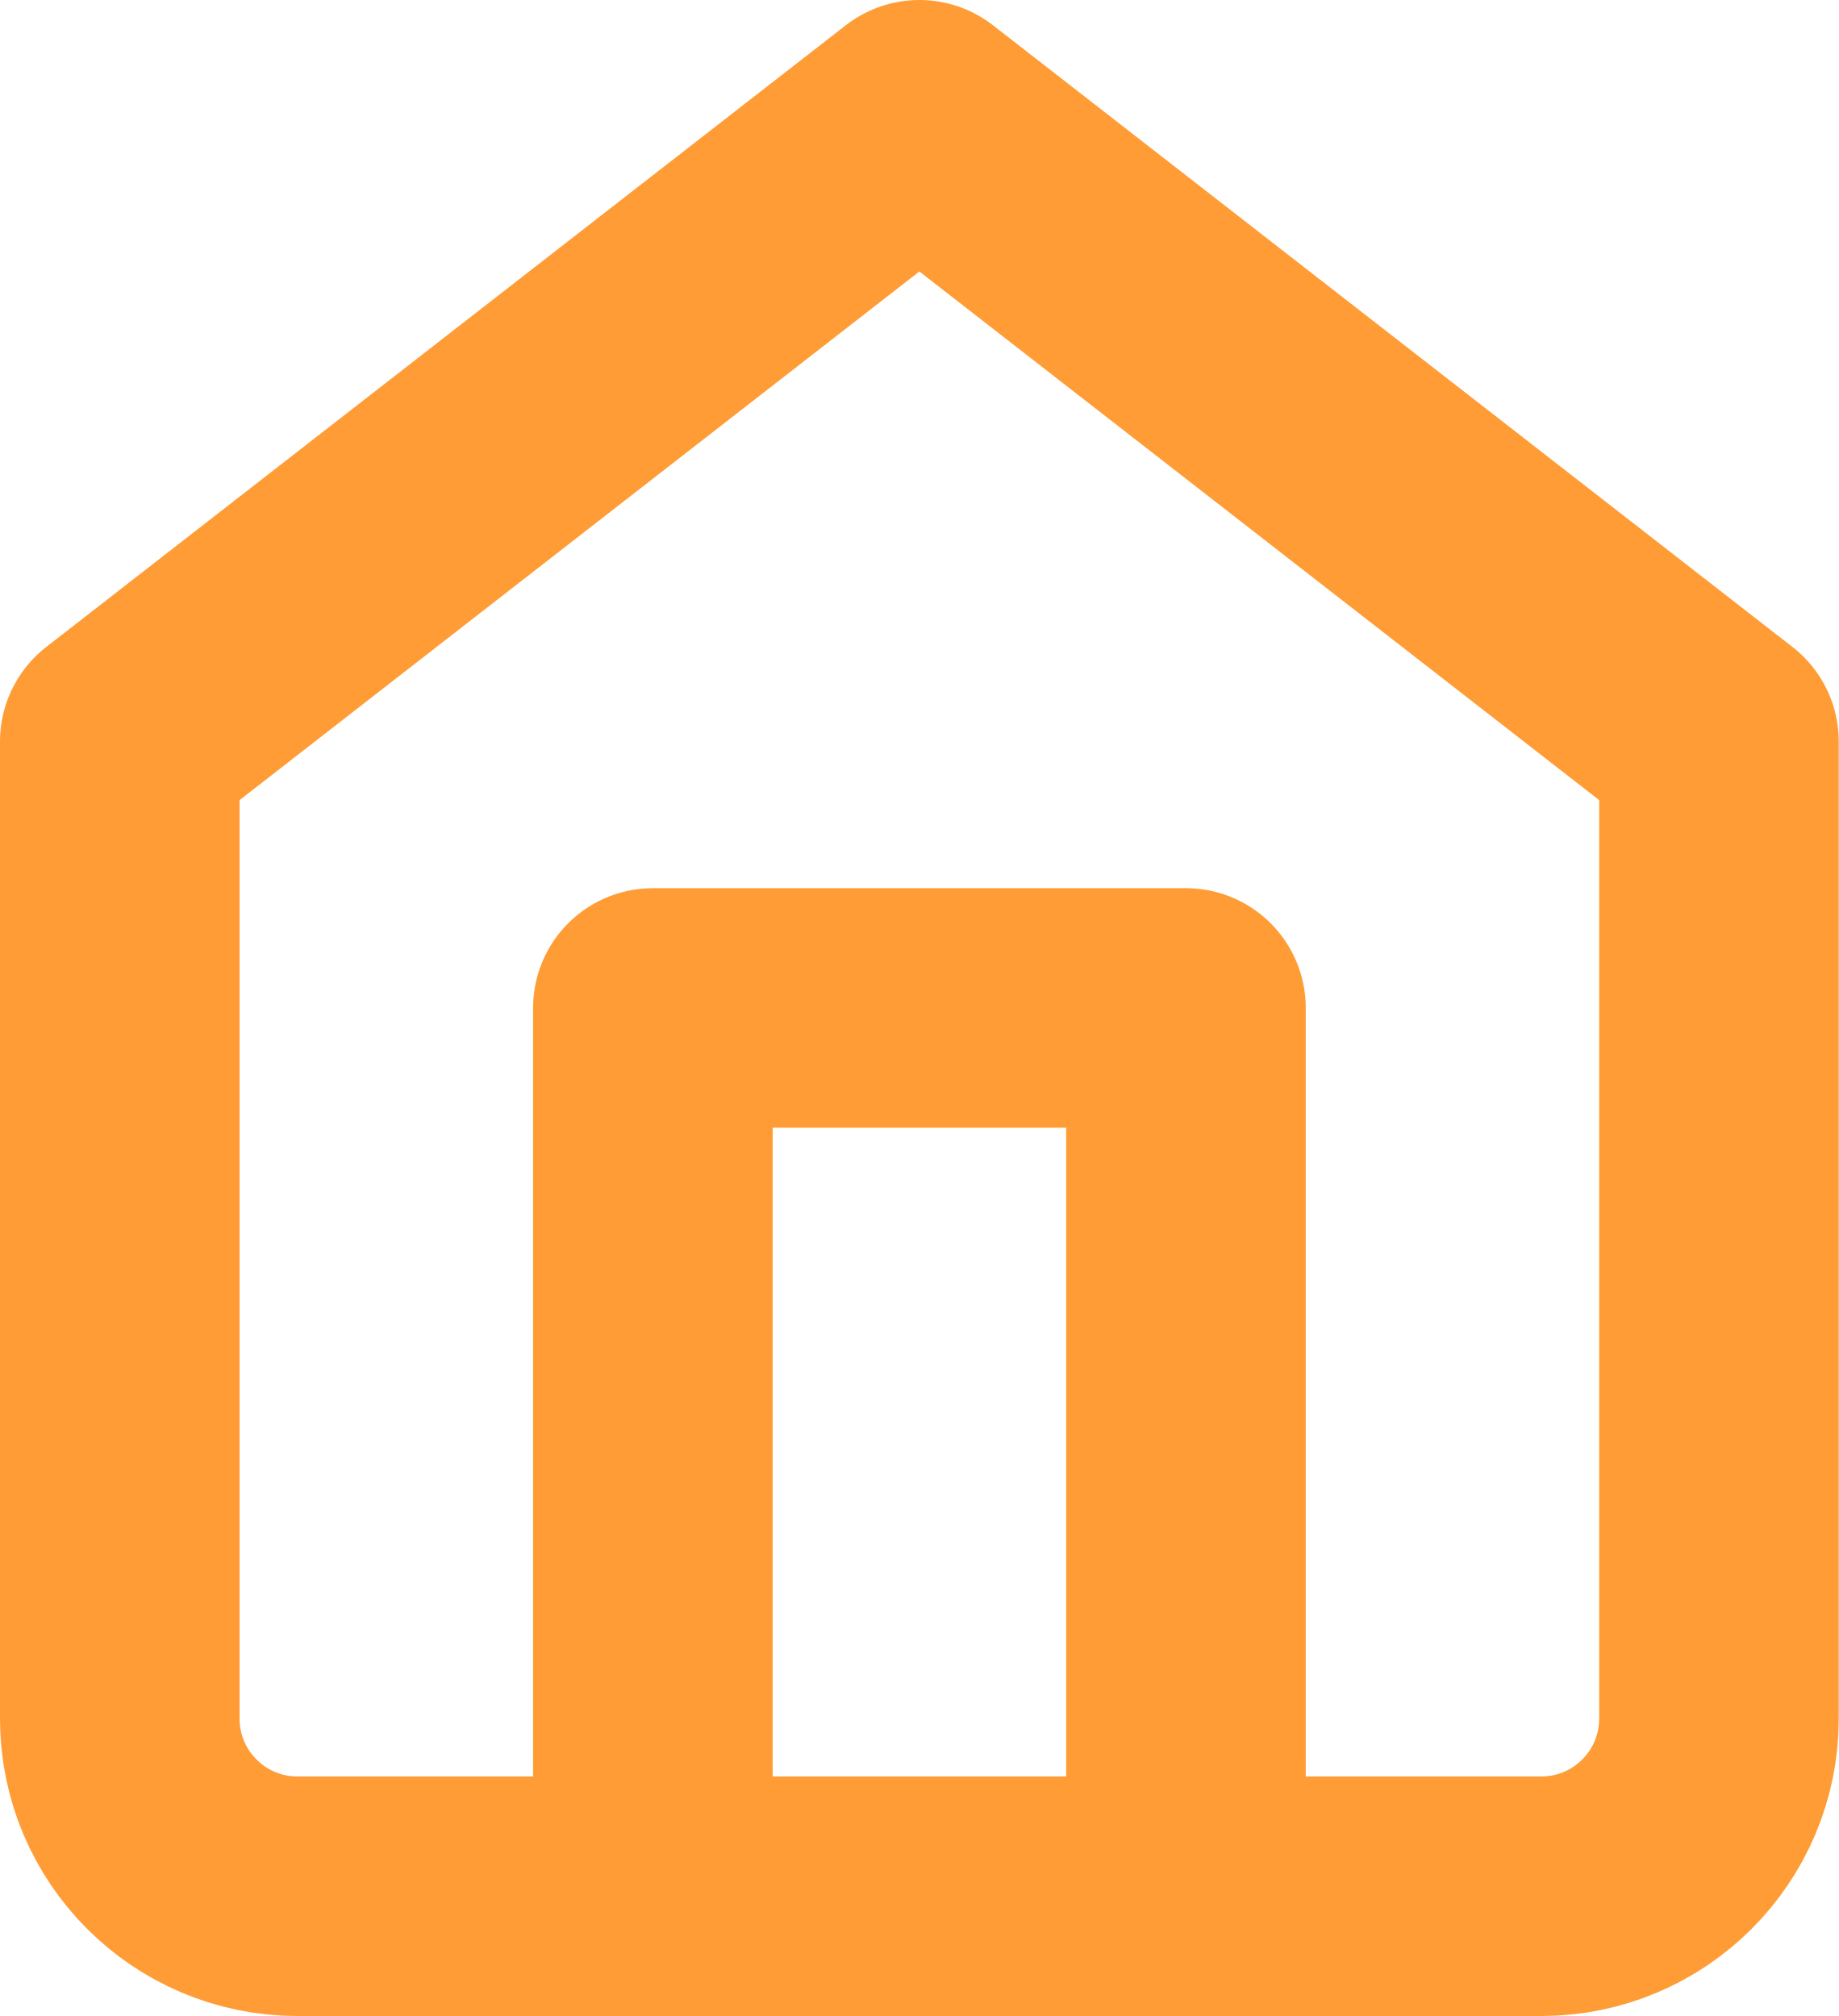
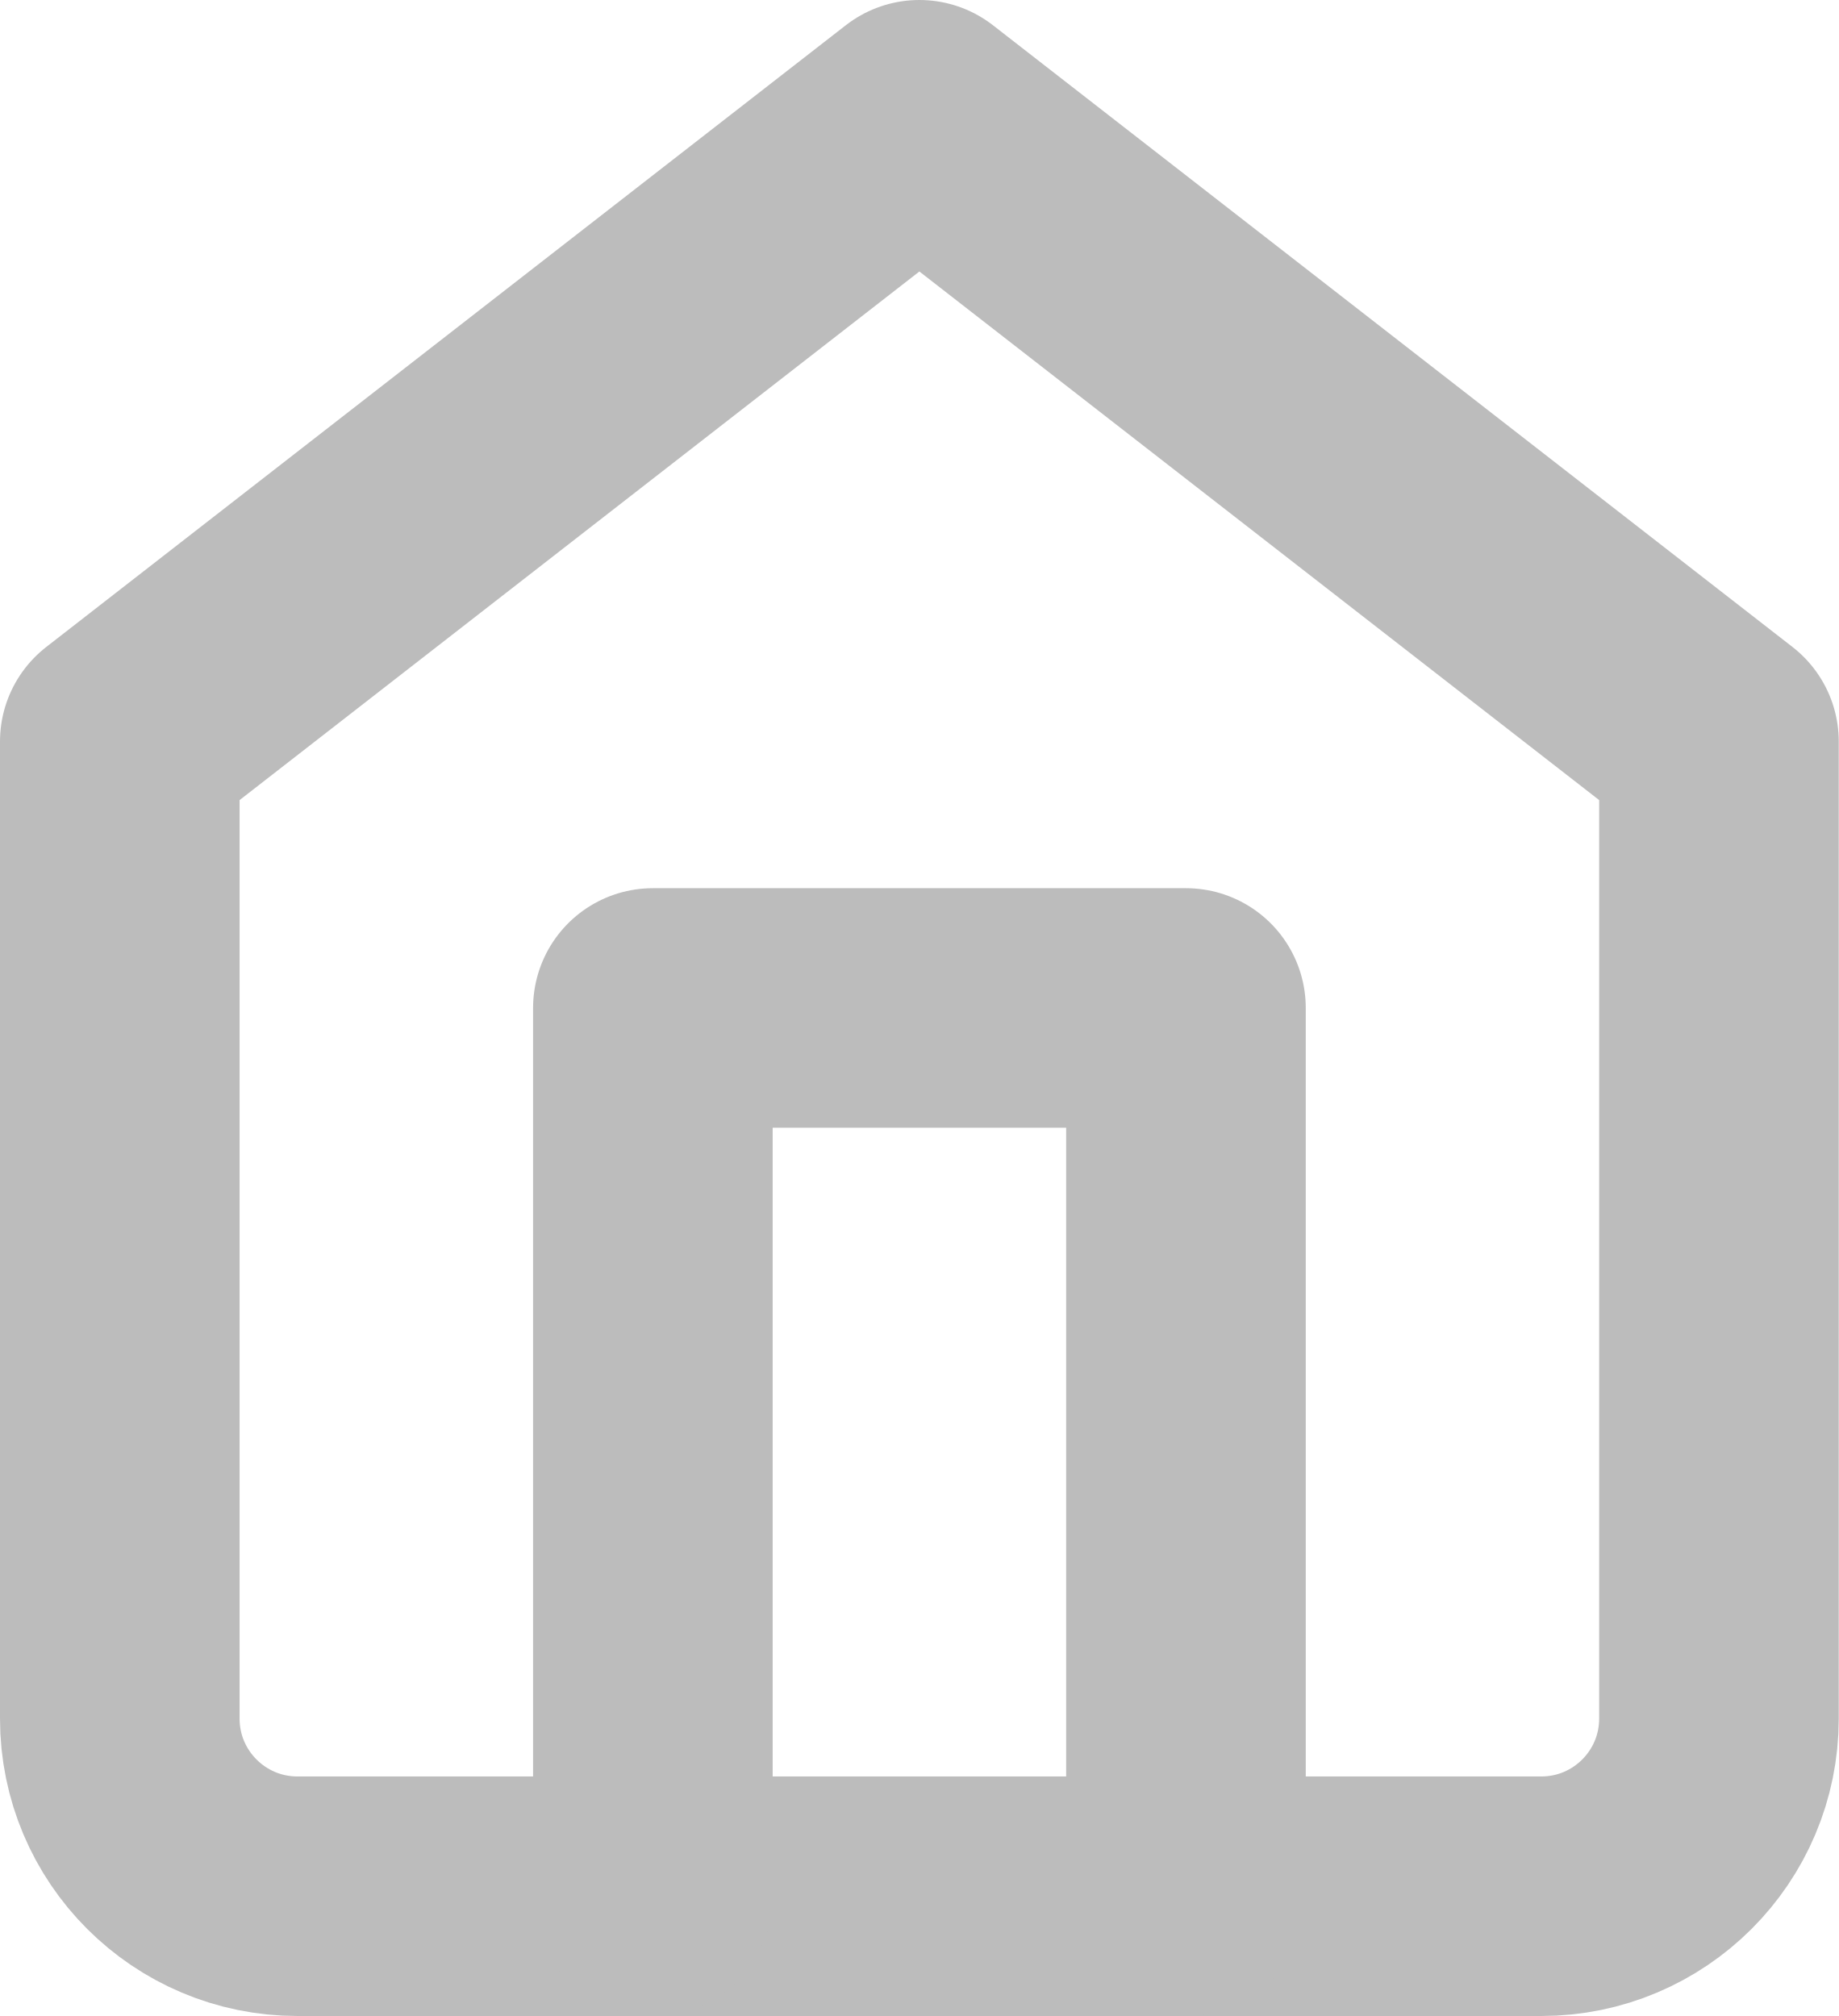
<svg xmlns="http://www.w3.org/2000/svg" width="23.024" height="25.249" viewBox="0 0 23.024 25.249">
  <g id="Icon_feather-home" data-name="Icon feather-home" transform="translate(1.5 1.5)">
-     <path id="Path_25" data-name="Path 25" d="M4.5,10.787,14.512,3l10.012,7.787V23.024A2.225,2.225,0,0,1,22.3,25.249H6.725A2.225,2.225,0,0,1,4.5,23.024Z" transform="translate(-4.5 -3)" fill="none" stroke="#ff9c36" stroke-linecap="round" stroke-linejoin="round" stroke-width="3" />
-     <path id="Path_26" data-name="Path 26" d="M13.5,29.124V18h6.675V29.124" transform="translate(-6.825 -6.876)" fill="none" stroke="#ff9c36" stroke-linecap="round" stroke-linejoin="round" stroke-width="3" />
+     <path id="Path_25" data-name="Path 25" d="M4.5,10.787,14.512,3l10.012,7.787V23.024A2.225,2.225,0,0,1,22.3,25.249H6.725A2.225,2.225,0,0,1,4.5,23.024Z" transform="translate(-4.5 -3)" fill="none" stroke="#bcbcbc" stroke-linecap="round" stroke-linejoin="round" stroke-width="3" />
+     <path id="Path_26" data-name="Path 26" d="M13.5,29.124V18h6.675V29.124" transform="translate(-6.825 -6.876)" fill="none" stroke="#bcbcbc" stroke-linecap="round" stroke-linejoin="round" stroke-width="3" />
  </g>
</svg>
